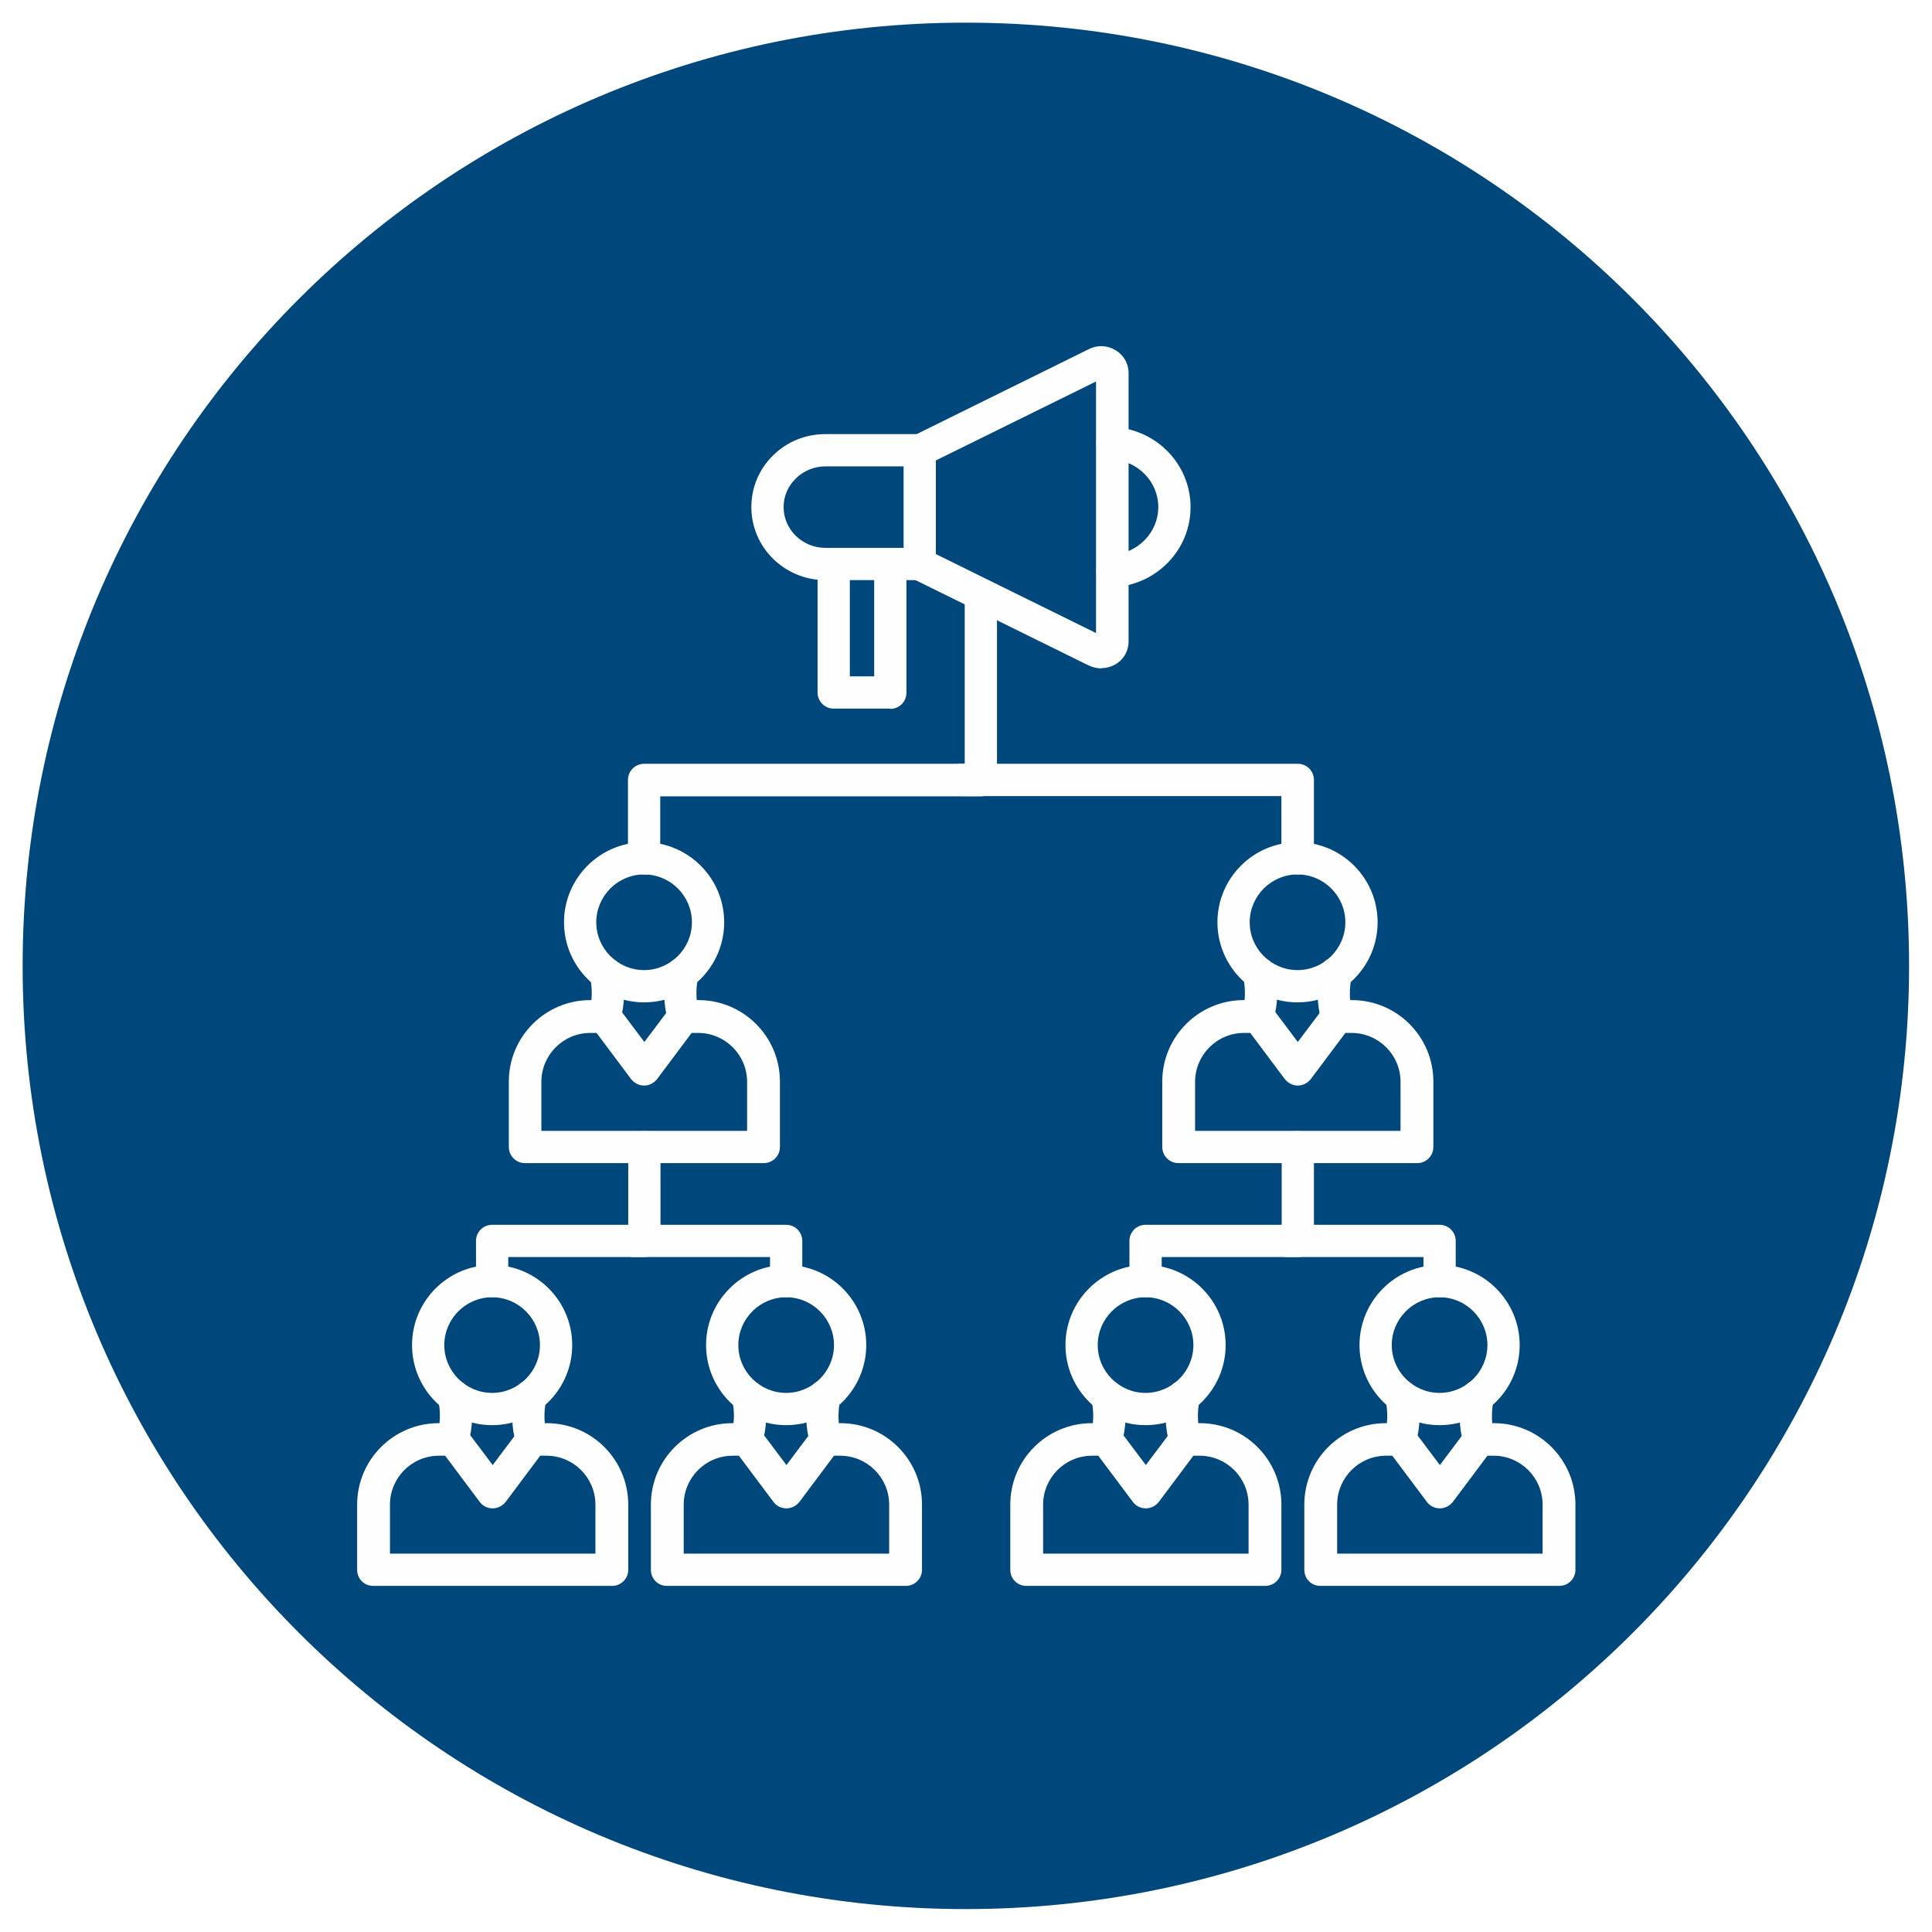
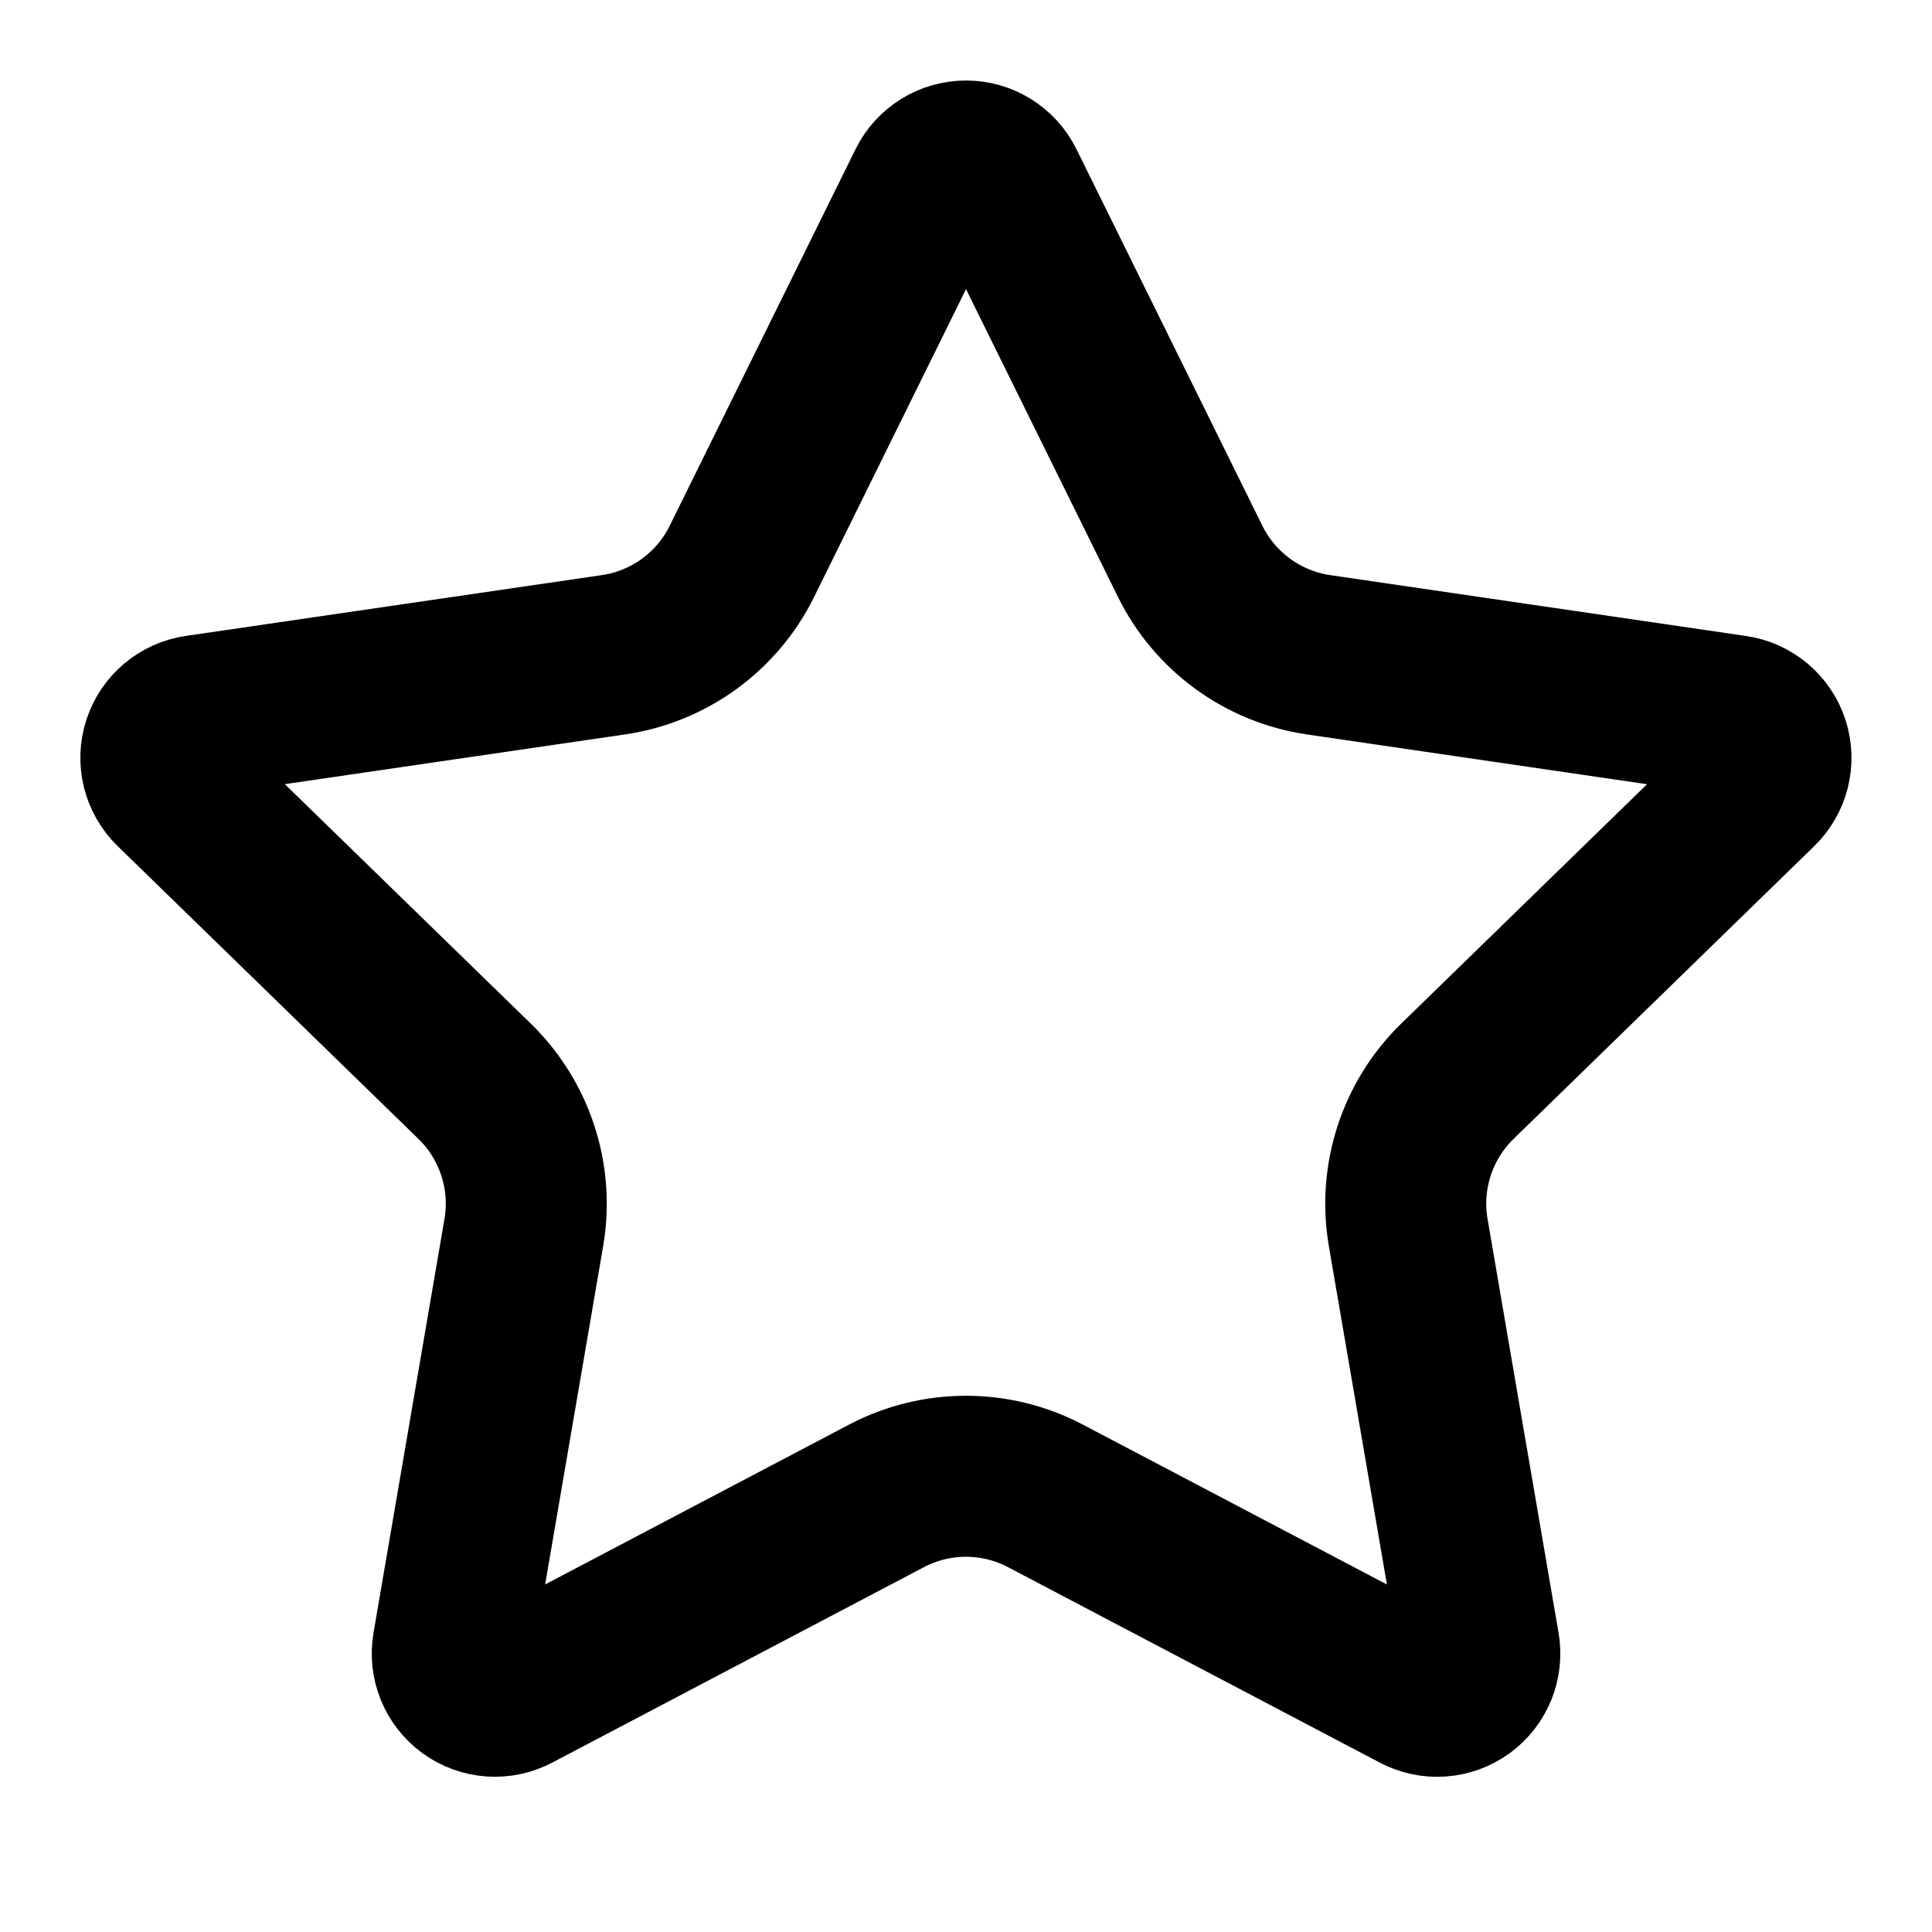
- <svg xmlns="http://www.w3.org/2000/svg" clip-rule="evenodd" fill-rule="evenodd" height="300" image-rendering="optimizeQuality" shape-rendering="geometricPrecision" text-rendering="geometricPrecision" viewBox="0 0 6.827 6.827" width="300" version="1.1">
-   <g width="100%" height="100%" transform="matrix(1,0,0,1,0,0)">
-     <g id="Layer_x0020_1">
-       <circle cx="3.413" cy="3.413" fill="#00487c" r="3.333" fill-opacity="1" data-original-color="#99cc66ff" stroke="none" stroke-opacity="1" />
-       <g id="_278422392" fill="#fefefe">
-         <path id="_278425320" d="m2.276 3.09c-.032 0-.057-.026-.057-.057l0-.277c0-.032.026-.057.057-.057l1.133-0v-.591c0-.032.026-.057.057-.057.032-0.0.057.026.057.057l0.0.649c0 .032-.026.057-.057.057l-1.133-0v.22c0 .032-.026.057-.057.057z" fill="#fefefe" fill-opacity="1" data-original-color="#fefefeff" stroke="none" stroke-opacity="1" />
-         <path id="_278424648" d="m4.585 3.09c-.032 0-.057-.026-.057-.057l0-.22h-1.133c-.032 0-.057-.026-.057-.057 0-.032.026-.057.057-.057l1.191-0c.032 0 .057.026.057.057l0.0.277c0 .032-.026.057-.057.057z" fill="#fefefe" fill-opacity="1" data-original-color="#fefefeff" stroke="none" stroke-opacity="1" />
-         <path id="_278424096" d="m1.912 3.996h.728v-.173c0-.096-.078-.173-.173-.173h-.023l-.122.163c-.011.014-.028.023-.046.023-.018 0-.035-.009-.046-.023l-.122-.163h-.022c-.096 0-.173.078-.173.173l0.0.173zm.785.114h-.842c-.032 0-.057-.026-.057-.057l0-.231c0-.159.129-.288.288-.288h.051c.018 0 .035.008.046.023l.094.125.094-.125c.011-.014.028-.023.046-.023h.051c.159 0 .288.129.288.288l0.0.231c0 .032-.026.057-.057.057z" fill="#fefefe" fill-opacity="1" data-original-color="#fefefeff" stroke="none" stroke-opacity="1" />
-         <path id="_278424072" d="m2.276 3.09c-.093 0-.169.076-.169.169 0 .093.076.169.169.169.093-0.0.169-.076.169-.169 0-.093-.076-.169-.169-.169zm0 .452c-.156 0-.283-.127-.283-.283 0-.156.127-.283.283-.283.156 0 .283.127.283.283 0.0.156-.127.283-.283.283z" fill="#fefefe" fill-opacity="1" data-original-color="#fefefeff" stroke="none" stroke-opacity="1" />
-         <path id="_278424024" d="m2.137 3.649c-.005 0-.011-.001-.016-.002-.03-.009-.048-.04-.039-.071.011-.039.012-.081.003-.124-.006-.031.013-.061.044-.068.031-.006.061.013.068.044.013.062.011.123-.006.18-.007.025-.03.041-.055.041z" fill="#fefefe" fill-opacity="1" data-original-color="#fefefeff" stroke="none" stroke-opacity="1" />
-         <path id="_278424576" d="m2.416 3.649c-.025 0-.048-.016-.055-.041-.017-.057-.018-.118-.006-.18.007-.031.037-.051.068-.044.031.006.051.037.044.068-.009.044-.008.085.003.124.009.03-.009.062-.039.071-.005.002-.011.002-.016.002z" fill="#fefefe" fill-opacity="1" data-original-color="#fefefeff" stroke="none" stroke-opacity="1" />
-         <path id="_278424216" d="m4.221 3.996h.728v-.173c0-.096-.078-.173-.173-.173h-.022l-.122.163c-.011.014-.028.023-.046.023-.018 0-.035-.009-.046-.023l-.122-.163h-.022c-.096 0-.173.078-.173.173l0.0.173zm.785.114h-.842c-.032 0-.057-.026-.057-.057l0-.231c0-.159.129-.288.288-.288h.051c.018 0 .035.008.046.023l.094.125.094-.125c.011-.014.028-.023.046-.023h.051c.159 0 .288.129.288.288l0.0.231c0 .032-.026.057-.057.057z" fill="#fefefe" fill-opacity="1" data-original-color="#fefefeff" stroke="none" stroke-opacity="1" />
-         <path id="_278424552" d="m4.585 3.09c-.093 0-.169.076-.169.169 0 .093.076.169.169.169.093-0.0.169-.076.169-.169 0-.093-.076-.169-.169-.169zm0 .452c-.156 0-.283-.127-.283-.283 0-.156.127-.283.283-.283.156 0 .283.127.283.283 0 .156-.127.283-.283.283z" fill="#fefefe" fill-opacity="1" data-original-color="#fefefeff" stroke="none" stroke-opacity="1" />
-         <path id="_278424360" d="m4.445 3.649c-.005 0-.011-.001-.016-.002-.03-.009-.048-.04-.039-.071.011-.039.012-.081.003-.125-.006-.031.013-.061.044-.068.031-.006.061.013.068.044.013.062.011.123-.006.18-.007.025-.03.041-.055.041z" fill="#fefefe" fill-opacity="1" data-original-color="#fefefeff" stroke="none" stroke-opacity="1" />
-         <path id="_278424504" d="m4.725 3.649c-.025 0-.048-.016-.055-.041-.017-.057-.018-.118-.006-.18.006-.031.037-.051.068-.044.031.006.051.037.044.068-.009.044-.008.085.003.124.009.03-.009.062-.039.071-.005.002-.011.002-.016.002z" fill="#fefefe" fill-opacity="1" data-original-color="#fefefeff" stroke="none" stroke-opacity="1" />
-         <path id="_278424480" d="m1.739 4.584c-.032 0-.057-.025-.057-.057l0-.142c0-.032.026-.057.057-.057l.481-0v-.274c0-.032.026-.057.057-.057.032-0.0.057.026.057.057v.331c0 .032-.026.057-.057.057l-.481-0v.085c0 .032-.026.057-.057.057z" fill="#fefefe" fill-opacity="1" data-original-color="#fefefeff" stroke="none" stroke-opacity="1" />
-         <path id="_278423352" d="m2.778 4.584c-.032 0-.057-.025-.057-.057l0-.085h-.481c-.032 0-.057-.026-.057-.057 0-.032.026-.057.057-.057l.538-0c.032 0 .057.026.057.057l0.0.142c0 .032-.026.057-.057.057z" fill="#fefefe" fill-opacity="1" data-original-color="#fefefeff" stroke="none" stroke-opacity="1" />
-         <path id="_278423592" d="m1.376 5.49h.728v-.173c0-.096-.078-.173-.173-.173l-.022-0-.122.163c-.011.014-.028.023-.046.023l0-0c-.018 0-.035-.008-.046-.023l-.122-.163h-.022c-.096 0-.173.078-.173.173l0.0.173zm.785.114h-.842c-.032 0-.057-.025-.057-.057l0-.23c0-.159.129-.288.288-.288l.051-0c.018 0 .035.008.046.023l.094.125.094-.125c.011-.014.028-.023.046-.023l.051-0c.159 0 .288.129.288.288l0.0.23c0 .032-.026.057-.057.057z" fill="#fefefe" fill-opacity="1" data-original-color="#fefefeff" stroke="none" stroke-opacity="1" />
-         <path id="_278423928" d="m1.739 4.584c-.093 0-.169.076-.169.169 0 .093.076.169.169.169.093-0.0.169-.076.169-.169 0-.093-.076-.169-.169-.169zm0 .452c-.156 0-.283-.127-.283-.283 0-.156.127-.283.283-.283.156-0.0.283.127.283.283 0.0.156-.127.283-.283.283z" fill="#fefefe" fill-opacity="1" data-original-color="#fefefeff" stroke="none" stroke-opacity="1" />
-         <path id="_278423328" d="m1.6 5.143c-.005 0-.011-.001-.016-.002-.03-.009-.048-.04-.039-.071.011-.039.013-.081.003-.124-.006-.031.013-.061.044-.068.031-.006.061.013.068.044.013.062.011.123-.006.18-.007.025-.03.041-.055.041z" fill="#fefefe" fill-opacity="1" data-original-color="#fefefeff" stroke="none" stroke-opacity="1" />
-         <path id="_278423616" d="m1.879 5.143c-.025 0-.048-.016-.055-.041-.017-.057-.018-.117-.006-.18.006-.031.037-.051.068-.044.031.006.051.037.044.068-.009.044-.008.086.003.124.009.03-.009.062-.039.071-.005.001-.011.002-.016.002z" fill="#fefefe" fill-opacity="1" data-original-color="#fefefeff" stroke="none" stroke-opacity="1" />
-         <path id="_278423904" d="m2.414 5.49h.728v-.173c0-.096-.078-.173-.173-.173l-.022-0-.122.163c-.011.014-.028.023-.046.023v-0c-.018 0-.035-.008-.046-.023l-.122-.163h-.022c-.096 0-.173.078-.173.173l0.0.173zm.785.114h-.842c-.032 0-.057-.025-.057-.057l0-.23c0-.159.129-.288.288-.288l.051-0c.018 0 .035.008.046.023l.094.125.094-.125c.011-.014.028-.023.046-.023l.051-0c.159 0 .288.129.288.288l0.0.23c0 .032-.026.057-.057.057z" fill="#fefefe" fill-opacity="1" data-original-color="#fefefeff" stroke="none" stroke-opacity="1" />
-         <path id="_278424000" d="m2.778 4.584c-.093 0-.169.076-.169.169 0.0.093.076.169.169.169.093-0.0.169-.076.169-.169 0-.093-.076-.169-.169-.169zm0 .452c-.156 0-.283-.127-.283-.283 0-.156.127-.283.283-.283.156-0.0.283.127.283.283 0.0.156-.127.283-.283.283z" fill="#fefefe" fill-opacity="1" data-original-color="#fefefeff" stroke="none" stroke-opacity="1" />
-         <path id="_278423280" d="m2.639 5.143c-.005 0-.011-.001-.016-.002-.03-.009-.048-.04-.039-.071.011-.039.013-.081.003-.124-.006-.031.013-.061.044-.068.031-.006.061.013.068.044.013.062.011.123-.006.18-.007.025-.03.041-.055.041z" fill="#fefefe" fill-opacity="1" data-original-color="#fefefeff" stroke="none" stroke-opacity="1" />
-         <path id="_278423712" d="m2.918 5.143c-.025 0-.048-.016-.055-.041-.017-.057-.018-.117-.006-.18.006-.031.037-.051.068-.044.031.006.051.037.044.068-.009.044-.008.086.003.124.009.03-.009.062-.039.071-.005.001-.011.002-.016.002z" fill="#fefefe" fill-opacity="1" data-original-color="#fefefeff" stroke="none" stroke-opacity="1" />
-         <path id="_278423976" d="m4.048 4.584c-.032 0-.057-.025-.057-.057l0-.142c0-.032.026-.057.057-.057l.481-0v-.274c0-.032.026-.057.057-.057.032-0.0.057.026.057.057l0.0.331c0 .032-.026.057-.057.057l-.481-0v.085c0 .032-.026.057-.057.057z" fill="#fefefe" fill-opacity="1" data-original-color="#fefefeff" stroke="none" stroke-opacity="1" />
-         <path id="_278422920" d="m5.087 4.584c-.032 0-.057-.025-.057-.057l0-.085h-.481c-.032 0-.057-.026-.057-.057 0-.032.026-.057.057-.057l.538-0c.032 0 .057.026.057.057l0.0.142c0 .032-.026.057-.057.057z" fill="#fefefe" fill-opacity="1" data-original-color="#fefefeff" stroke="none" stroke-opacity="1" />
-         <path id="_278423160" d="m3.684 5.49h.728v-.173c0-.096-.078-.173-.173-.173l-.022-0-.122.163c-.011.014-.028.023-.046.023-.018-0-.035-.008-.046-.023l-.122-.163h-.022c-.096 0-.173.078-.173.173l0.0.173zm.785.114h-.842c-.032 0-.057-.025-.057-.057l0-.23c0-.159.129-.288.288-.288l.051-0c.018 0 .035.008.046.023l.094.125.094-.125c.011-.014.028-.023.046-.023l.051-0c.159 0 .288.129.288.288l0.0.23c0 .032-.026.057-.057.057z" fill="#fefefe" fill-opacity="1" data-original-color="#fefefeff" stroke="none" stroke-opacity="1" />
-         <path id="_278422824" d="m4.048 4.584c-.093 0-.169.076-.169.169 0.0.093.076.169.169.169.093-0.0.169-.076.169-.169 0-.093-.076-.169-.169-.169zm0 .452c-.156 0-.283-.127-.283-.283 0-.156.127-.283.283-.283.156-0.0.283.127.283.283 0.0.156-.127.283-.283.283z" fill="#fefefe" fill-opacity="1" data-original-color="#fefefeff" stroke="none" stroke-opacity="1" />
-         <path id="_278422608" d="m3.909 5.143c-.005 0-.011-.001-.016-.002-.03-.009-.048-.04-.039-.071.011-.039.012-.081.003-.124-.006-.031.013-.061.044-.068.031-.006.061.013.068.044.013.062.011.123-.006.18-.007.025-.03.041-.055.041z" fill="#fefefe" fill-opacity="1" data-original-color="#fefefeff" stroke="none" stroke-opacity="1" />
-         <path id="_278422776" d="m4.188 5.143c-.025 0-.048-.016-.055-.041-.017-.057-.018-.117-.006-.18.006-.031.037-.051.068-.044.031.006.051.037.044.068-.009.044-.008.086.003.124.009.03-.009.062-.039.071-.005.001-.011.002-.016.002z" fill="#fefefe" fill-opacity="1" data-original-color="#fefefeff" stroke="none" stroke-opacity="1" />
-         <path id="_278422728" d="m4.723 5.49h.728v-.173c0-.096-.078-.173-.173-.173l-.022-0-.122.163c-.011.014-.028.023-.046.023l0-0c-.018 0-.035-.008-.046-.023l-.122-.163h-.022c-.096 0-.173.078-.173.173v.173zm.785.114h-.842c-.032 0-.057-.025-.057-.057v-.23c0-.159.129-.288.288-.288l.051-0c.018 0 .035.008.046.023l.094.125.094-.125c.011-.014.028-.023.046-.023l.051-0c.159 0 .288.129.288.288l0.0.23c0 .032-.026.057-.057.057z" fill="#fefefe" fill-opacity="1" data-original-color="#fefefeff" stroke="none" stroke-opacity="1" />
-         <path id="_278423232" d="m5.087 4.584c-.093 0-.169.076-.169.169 0 .093.076.169.169.169.093-0.0.169-.076.169-.169 0-.093-.076-.169-.169-.169zm0 .452c-.156 0-.283-.127-.283-.283 0-.156.127-.283.283-.283.156-0.0.283.127.283.283 0.0.156-.127.283-.283.283z" fill="#fefefe" fill-opacity="1" data-original-color="#fefefeff" stroke="none" stroke-opacity="1" />
-         <path id="_278423208" d="m4.948 5.143c-.005 0-.011-.001-.016-.002-.03-.009-.048-.04-.039-.071.011-.039.012-.081.003-.124-.006-.031.013-.061.044-.068.031-.006.061.013.068.044.013.062.011.123-.006.18-.007.025-.03.041-.055.041z" fill="#fefefe" fill-opacity="1" data-original-color="#fefefeff" stroke="none" stroke-opacity="1" />
-         <path id="_278422656" d="m5.227 5.143c-.025 0-.048-.016-.055-.041-.017-.057-.018-.117-.006-.18.006-.031.037-.051.068-.044.031.006.051.037.044.068-.009.044-.008.086.003.124.009.03-.009.062-.039.071-.005.001-.011.002-.016.002z" fill="#fefefe" fill-opacity="1" data-original-color="#fefefeff" stroke="none" stroke-opacity="1" />
-         <path id="_278423088" d="m3.307 1.958.566.279v-.889l-.566.279v.331zm.585.404c-.015 0-.031-.004-.046-.011l-.621-.306c-.02-.01-.032-.029-.032-.051l0-.402c0-.022.012-.042.032-.051l.62-.306c.03-.016.065-.016.094.001.031.017.049.048.049.083l0.0.947c0 .035-.018.066-.049.083-.015.008-.031.012-.047.012z" fill="#fefefe" fill-opacity="1" data-original-color="#fefefeff" stroke="none" stroke-opacity="1" />
-         <path id="_278421912" d="m3.25 2.05-.333-0c-.145-0-.262-.116-.262-.258 0-.069.027-.134.077-.183.05-.049.115-.075.185-.075 0-0.0 0 0 0 0l.333 0c.032 0 .057.026.057.057 0 .032-.026.057-.057.057l-.333-0c-0 0-0.0 0-0.0 0-.039-0-.077.015-.105.043-.028.027-.043.063-.043.101 0.0.079.066.144.148.144l.333 0c.032 0 .057.026.057.057 0 .032-.026.057-.057.057z" fill="#fefefe" fill-opacity="1" data-original-color="#fefefeff" stroke="none" stroke-opacity="1" />
-         <path id="_278422176" d="m3.146 2.504h-.2c-.032 0-.057-.026-.057-.057l0-.454c0-.032.026-.057.057-.057.032-0.0.057.026.057.057l0.0.397h.086v-.396c0-.032.025-.057.057-.057.032-0.0.057.026.057.057l0.0.454c0 .032-.026.057-.057.057z" fill="#fefefe" fill-opacity="1" data-original-color="#fefefeff" stroke="none" stroke-opacity="1" />
-         <path id="_278422296" d="m3.931 2.075c-.03 0-.056-.024-.057-.054-.002-.032.023-.058.054-.06.092-.005.165-.079.165-.169 0-.09-.072-.164-.165-.169-.032-.002-.056-.028-.054-.06.002-.032.029-.056.06-.054.153.008.273.132.273.283 0 .151-.12.275-.273.283-.001 0-.002 0-.003 0z" fill="#fefefe" fill-opacity="1" data-original-color="#fefefeff" stroke="none" stroke-opacity="1" />
-       </g>
-     </g>
-   </g>
+ <svg xmlns="http://www.w3.org/2000/svg" width="24" height="24" viewBox="0 0 24 24" fill="none" stroke="currentColor" stroke-width="2" stroke-linecap="round" stroke-linejoin="round">
+   <path d="M11.525 2.295a.53.53 0 0 1 .95 0l2.31 4.679a2.123 2.123 0 0 0 1.595 1.16l5.166.756a.53.53 0 0 1 .294.904l-3.736 3.638a2.123 2.123 0 0 0-.611 1.878l.882 5.14a.53.53 0 0 1-.771.56l-4.618-2.428a2.122 2.122 0 0 0-1.973 0L6.396 21.01a.53.53 0 0 1-.77-.56l.881-5.139a2.122 2.122 0 0 0-.611-1.879L2.16 9.795a.53.53 0 0 1 .294-.906l5.165-.755a2.122 2.122 0 0 0 1.597-1.16z" />
</svg>
